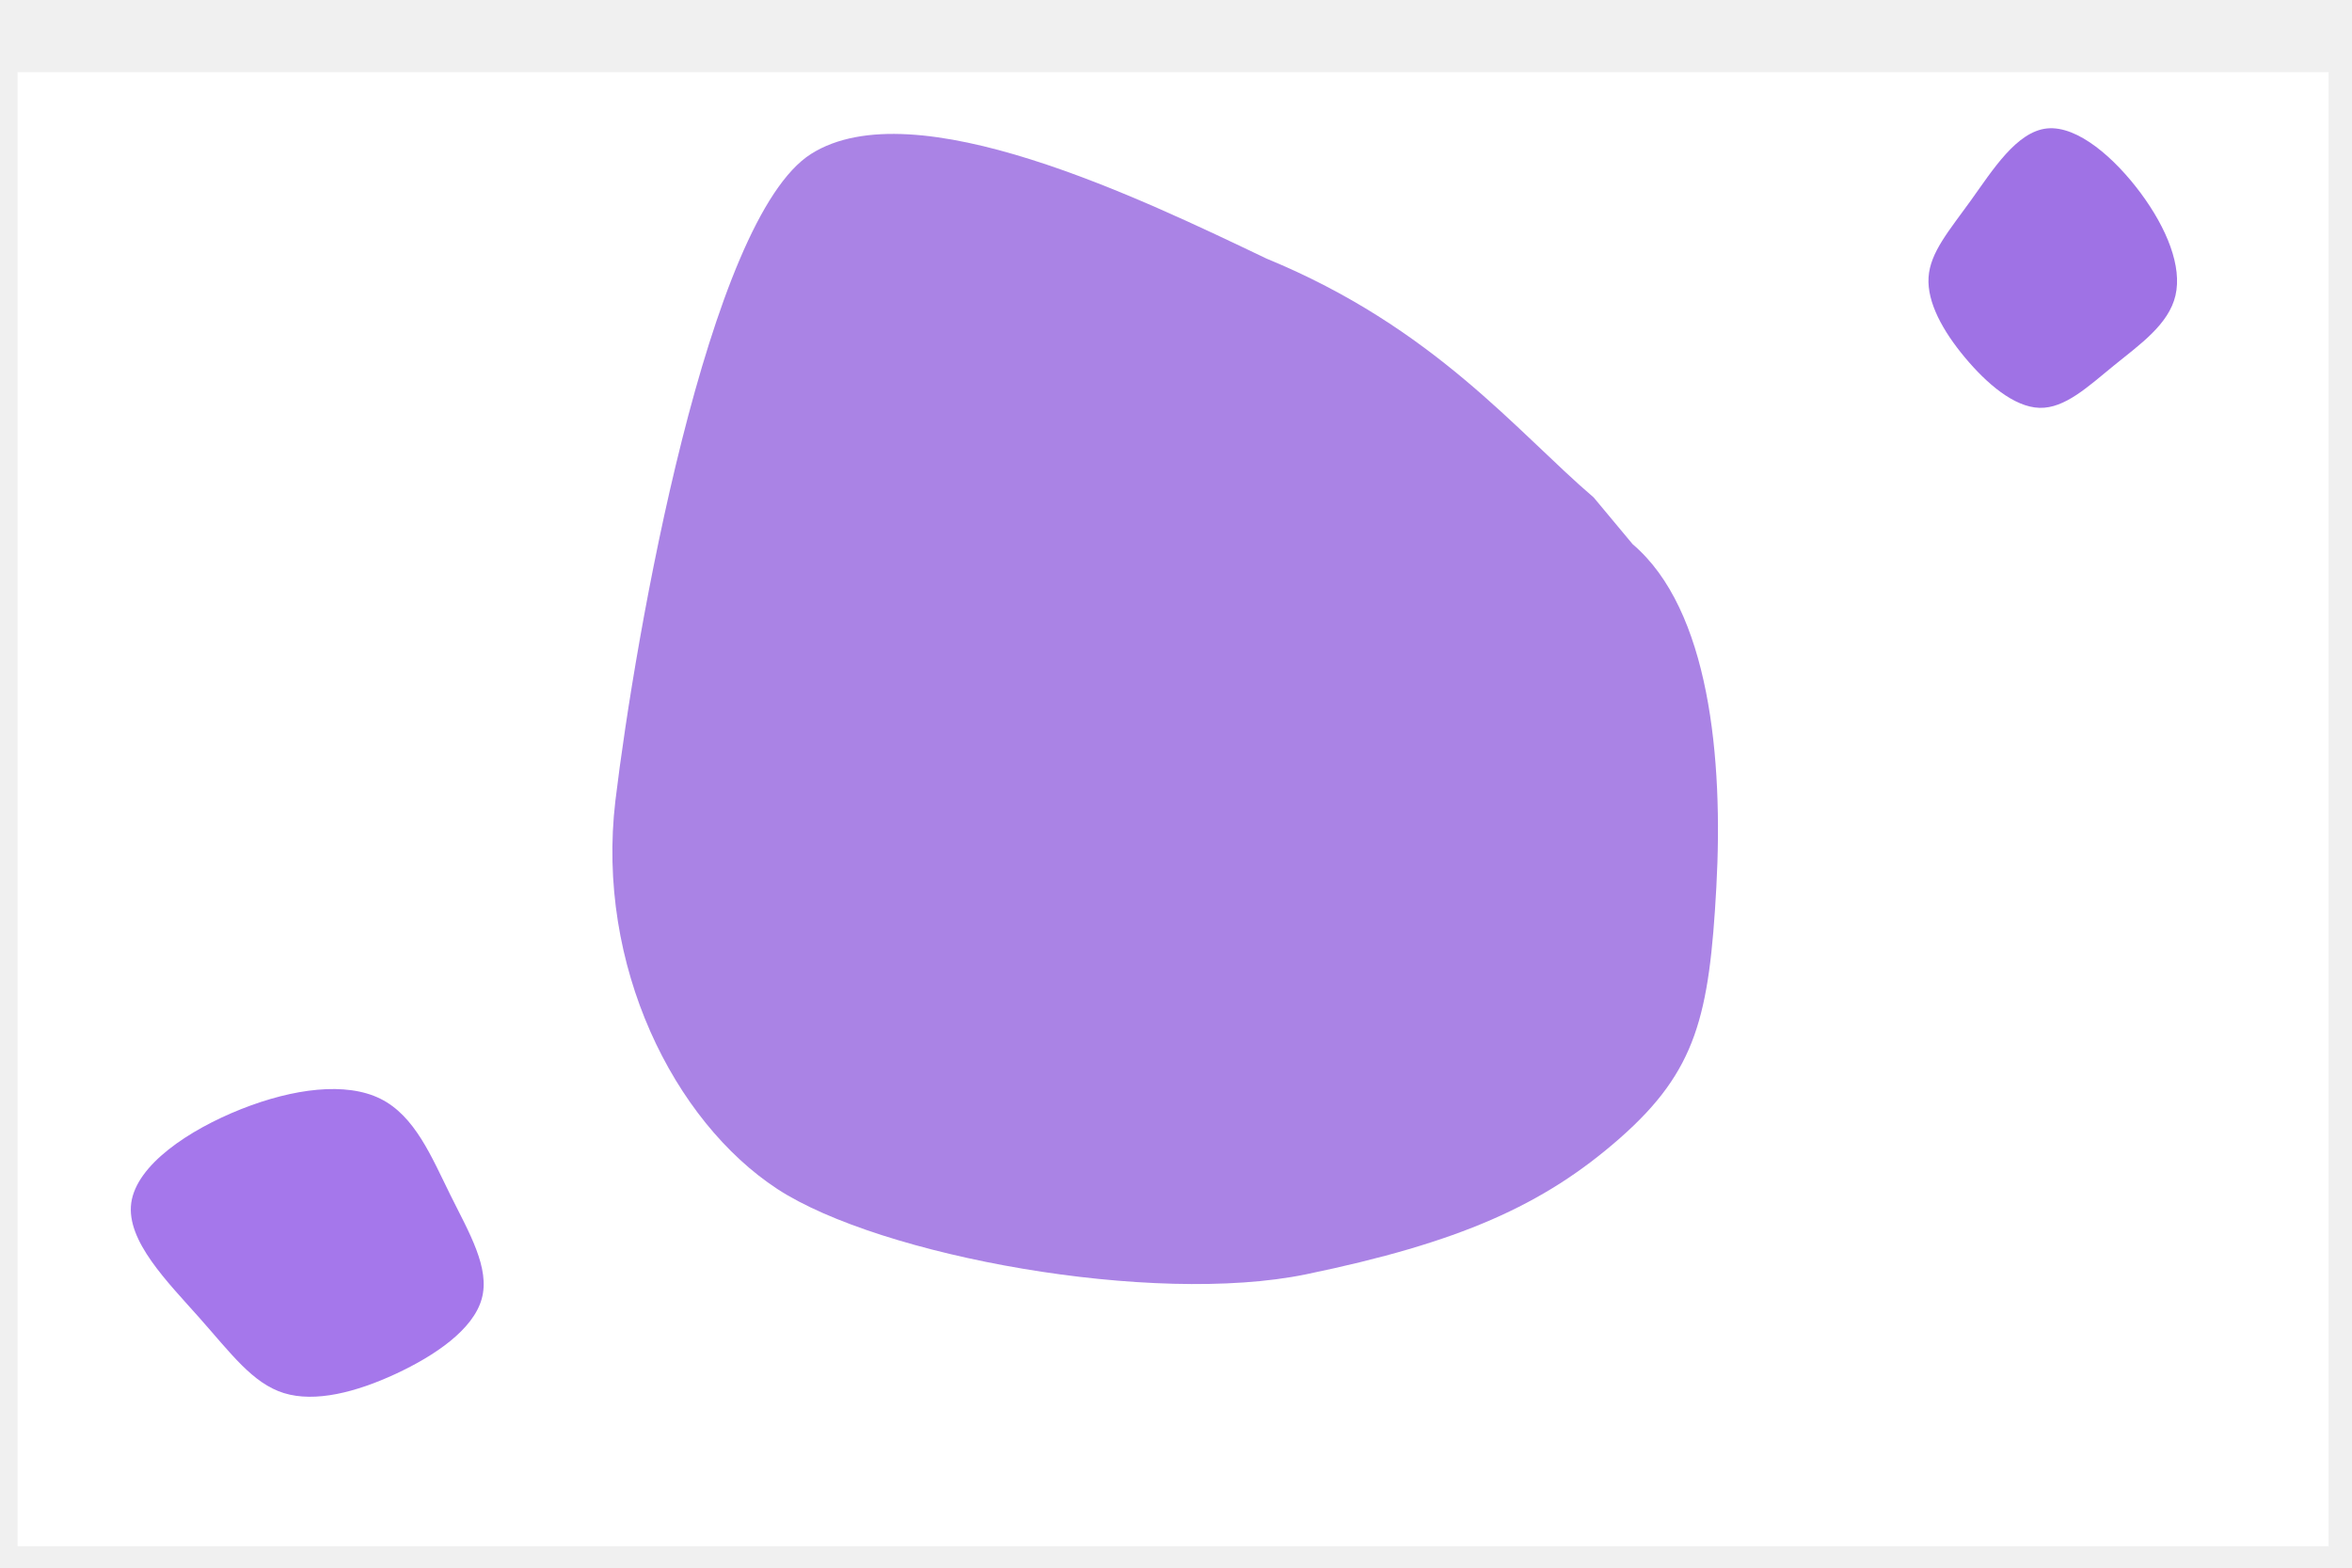
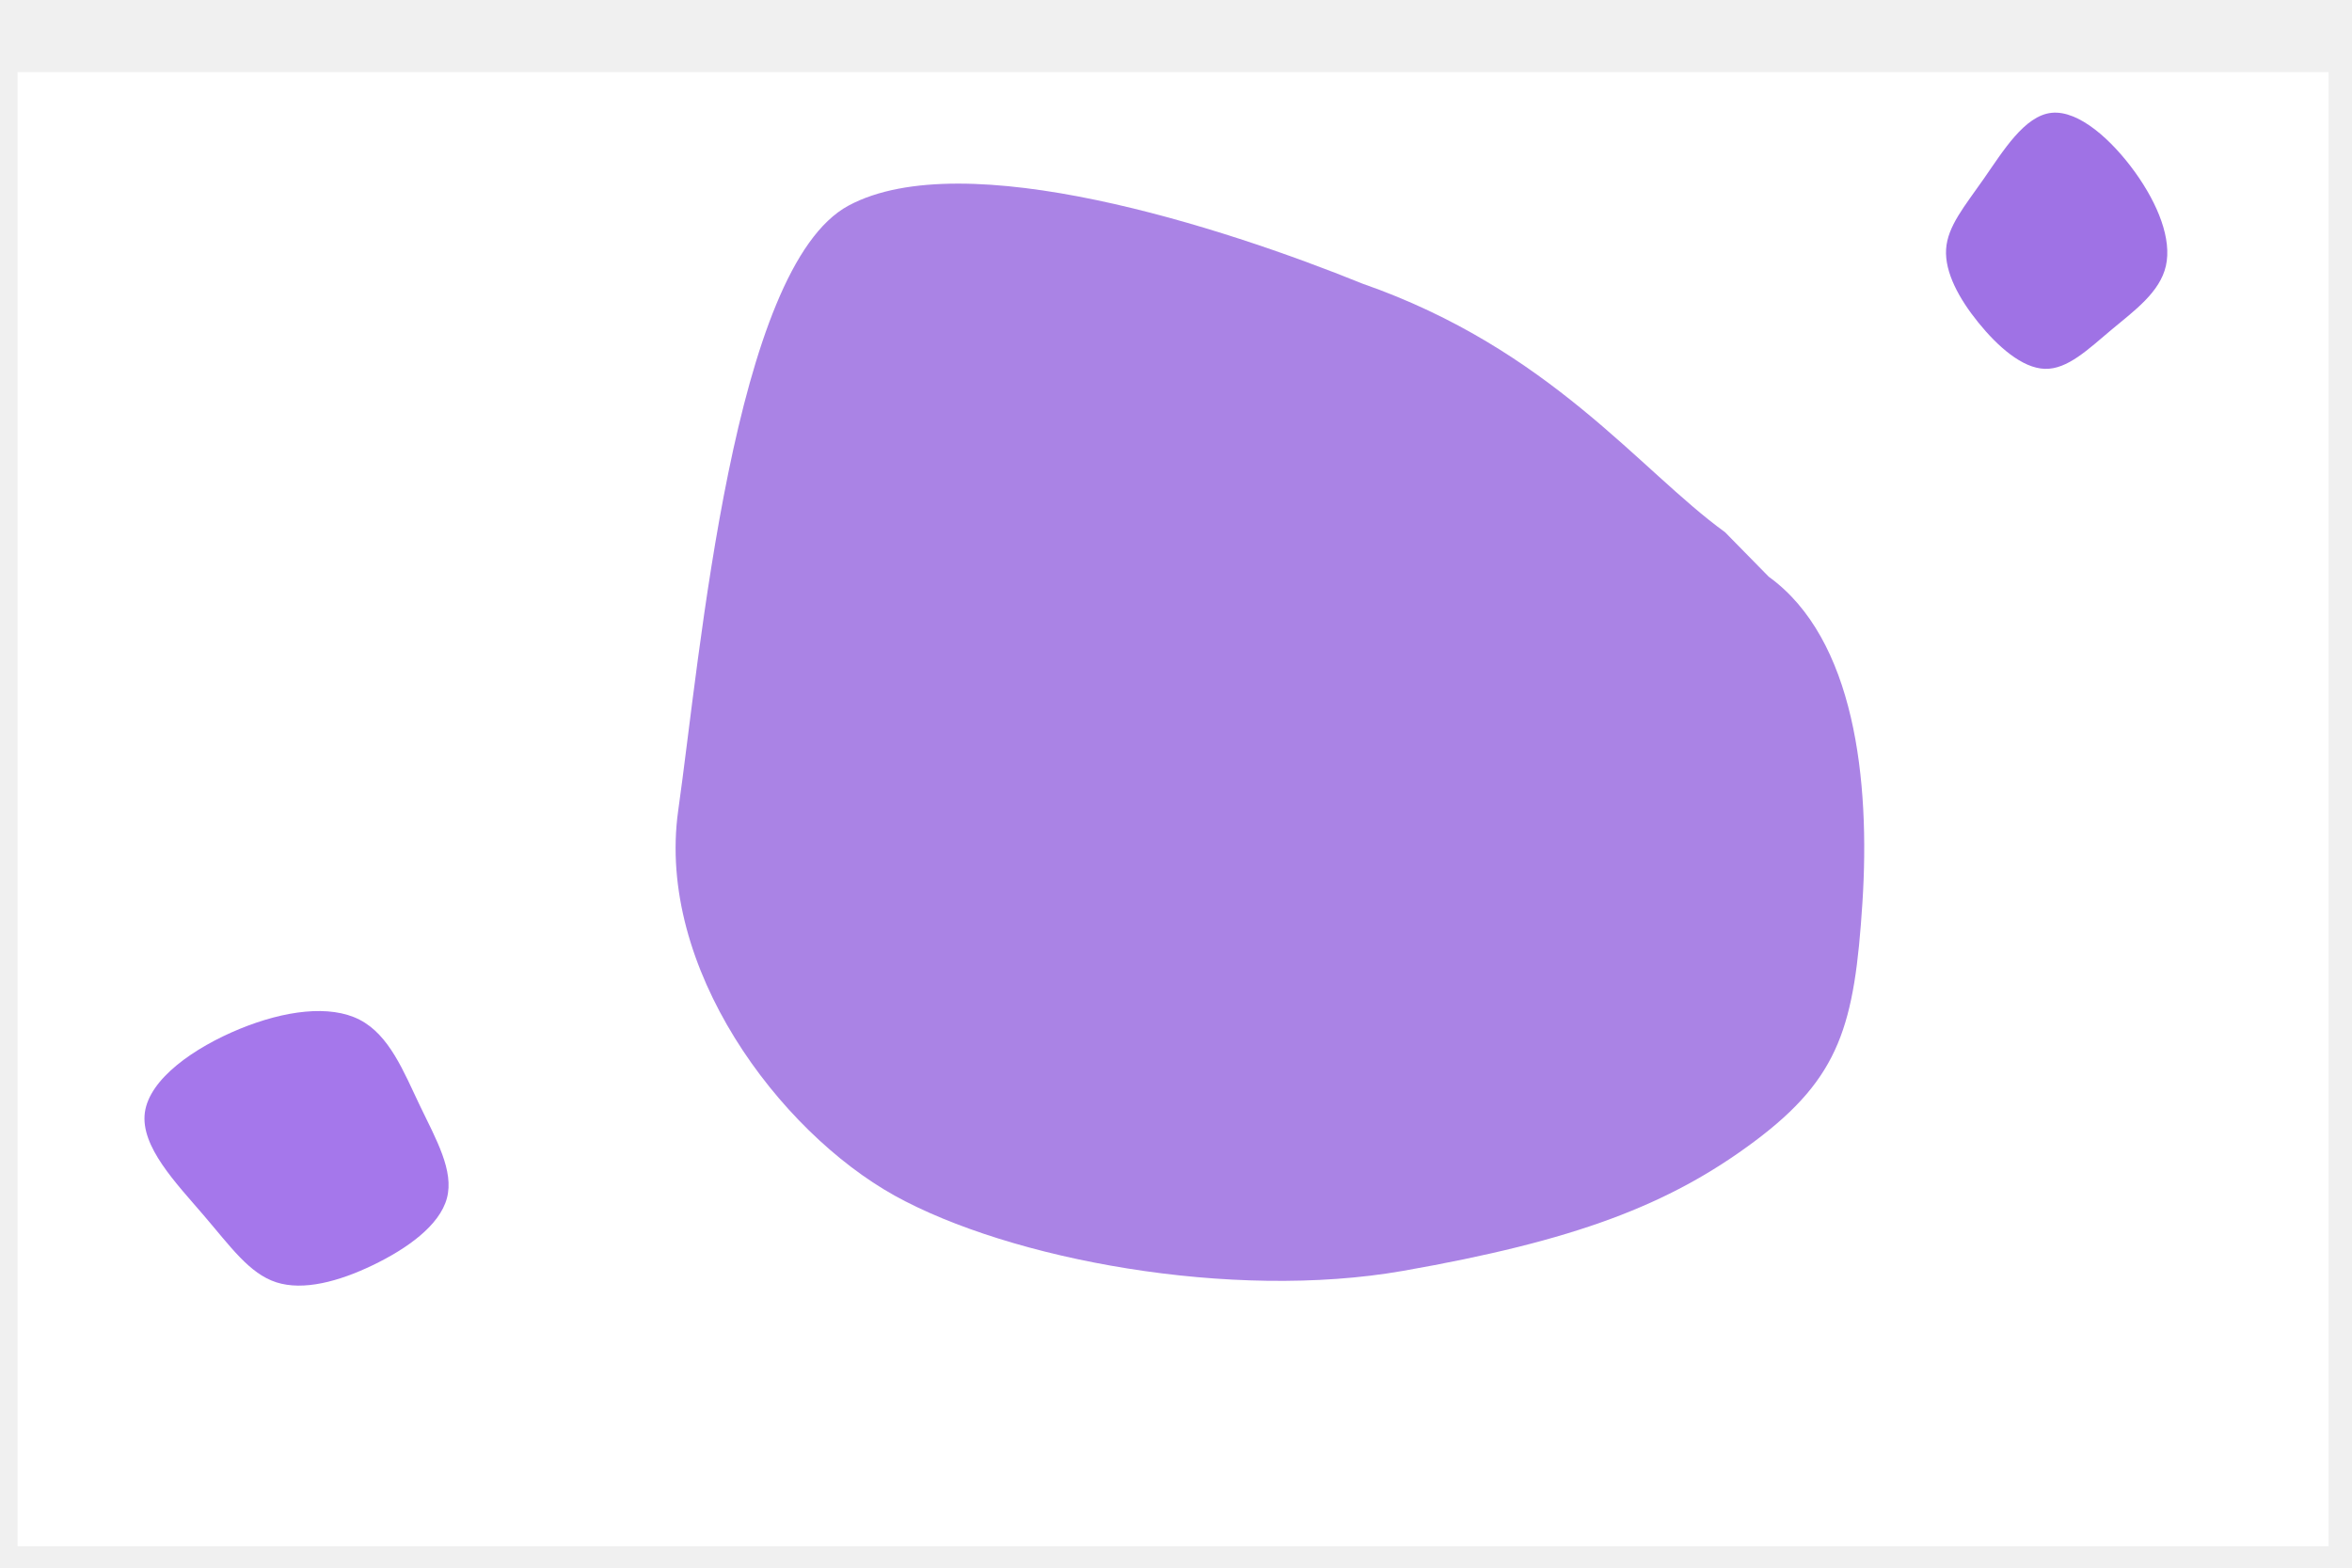
<svg xmlns="http://www.w3.org/2000/svg" id="visual" viewBox="0 0 900 600" width="900" height="600" version="1.1">
  <defs id="defs17383" />
  <rect x="6.716" y="27.612" width="884.328" height="564.179" fill="#ffffff" id="rect17374" ry="0" />
-   <g transform="translate(478.3254 287.7463)" id="g17378">
-     <path d="m 146.433,-79.446 c 29.4,25 34.707,82.024 32.007,131.224 -2.7,49.1 -7.537,70.227 -36.837,96.027 -29.3,25.8 -61.621,40.055 -120.121,52.155 C -37.118,212.06 -141.4,193.1 -180.9,167.3 c -39.5,-25.9 -69.442,-85.406 -61.942,-148.606 7.6,-63.1 35.378,-222.531 74.878,-247.531 39.5,-25 126.543,17.267 174.273,40.063 64.248,26.427 95.899,66.418 125.199,91.418" fill="#9a62ef" id="path17376" style="fill:#aa83e5;fill-opacity:1" />
+   <g transform="matrix(1.119951,0,0,0.9508359,512.8171,296.2685)" id="g17378">
+     <path d="m 146.433,-79.446 c 29.4,25 34.707,82.024 32.007,131.224 -2.7,49.1 -7.537,70.227 -36.837,96.027 -29.3,25.8 -61.621,40.055 -120.121,52.155 -58.6,12.1 -134.229,-4.505 -173.729,-30.305 -39.5,-25.9 -81.436,-91.685 -73.936,-154.885 7.6,-63.1 18.719,-218.607 58.219,-243.607 39.5,-25 127.876,8.634 175.606,31.429 64.248,26.427 94.566,75.051 123.866,100.051" fill="#9a62ef" id="path17376" style="fill:#aa83e5;fill-opacity:1" />
  </g>
  <g transform="matrix(0.1446174,0.2655305,-0.2997177,0.1574738,126.5321,482.0352)" id="g17877">
-     <path d="m 133,-128.7 c 29.4,25 36.2,76.8 33.5,126 -2.7,49.1 -15,95.6 -44.3,121.4 -29.3,25.8 -75.8,31.1 -134.3,43.2 -58.6,12.1 -129.3,31.2 -168.8,5.4 -39.5,-25.9 -47.8,-96.6 -40.3,-159.8 7.6,-63.1 30.9,-118.8 70.4,-143.8 39.5,-25 95.2,-19.3 148.9,-17.4 53.8,1.8 105.6,0 134.9,25" fill="#9a62ef" id="path17875" style="fill:#a577eb;fill-opacity:1" />
+     <path d="M -0.235,-148.513 C 26.15,-126.462 32.899,-81.39 31.198,-38.686 29.497,3.932 19.258,44.182 -6.325,66.258 -31.908,88.333 -73.01,92.405 -124.642,102.247 c -51.721,9.841 -114.058,25.624 -149.398,2.762 -35.341,-22.948 -43.683,-84.454 -37.929,-139.264 5.844,-54.722 25.694,-102.838 60.321,-124.102 34.627,-21.264 84.029,-15.677 131.608,-13.413 47.666,2.178 93.51,1.206 119.806,23.256" fill="#9a62ef" id="path17875" style="fill:#a577eb;fill-opacity:1;stroke-width:0.877" />
  </g>
-   <g transform="matrix(-0.1784853,0.1568414,-0.1794712,-0.1949567,781.08,110.1409)" id="g17883">
+   <g transform="matrix(-0.1588839,0.1437171,-0.1597616,-0.178643,783.0571,99.06113)" id="g17883">
    <path d="m 133,-128.7 c 29.4,25 36.2,76.8 33.5,126 -2.7,49.1 -15,95.6 -44.3,121.4 -29.3,25.8 -75.8,31.1 -134.3,43.2 -58.6,12.1 -129.3,31.2 -168.8,5.4 -39.5,-25.9 -47.8,-96.6 -40.3,-159.8 7.6,-63.1 30.9,-118.8 70.4,-143.8 39.5,-25 95.2,-19.3 148.9,-17.4 53.8,1.8 105.6,0 134.9,25" fill="#9a62ef" id="path17881" style="fill:#9f72e5;fill-opacity:1" />
  </g>
</svg>
